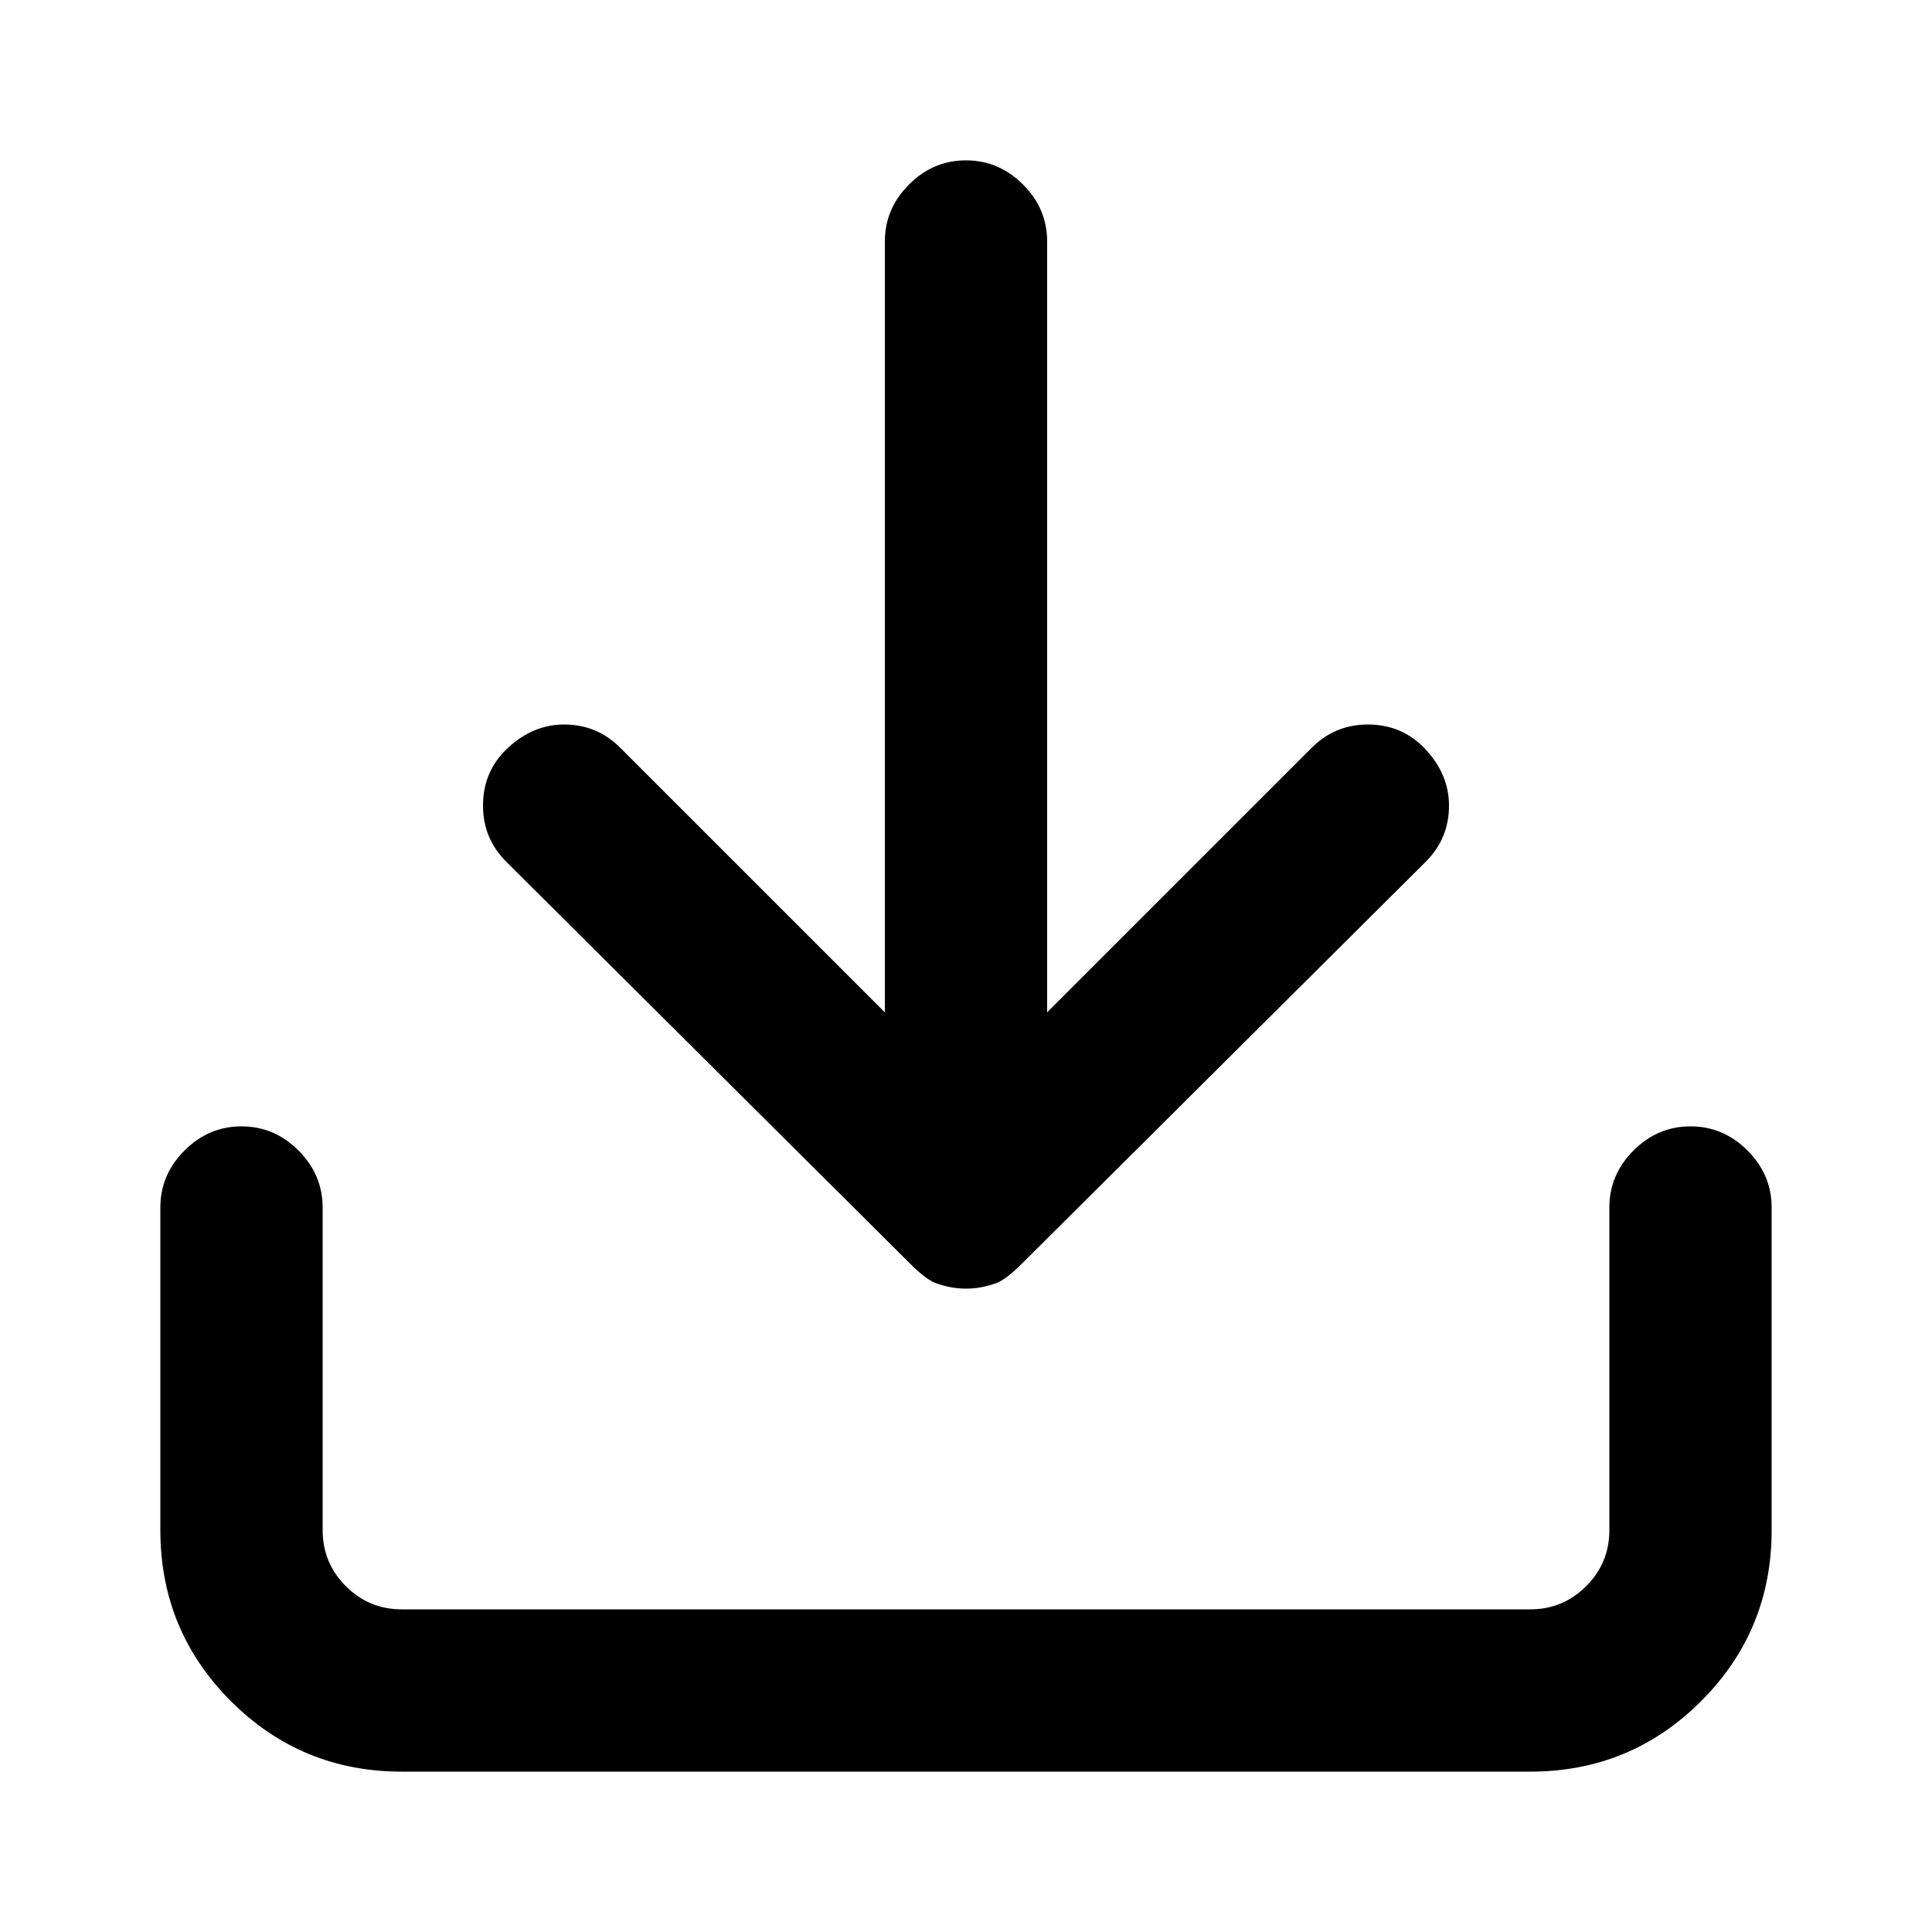
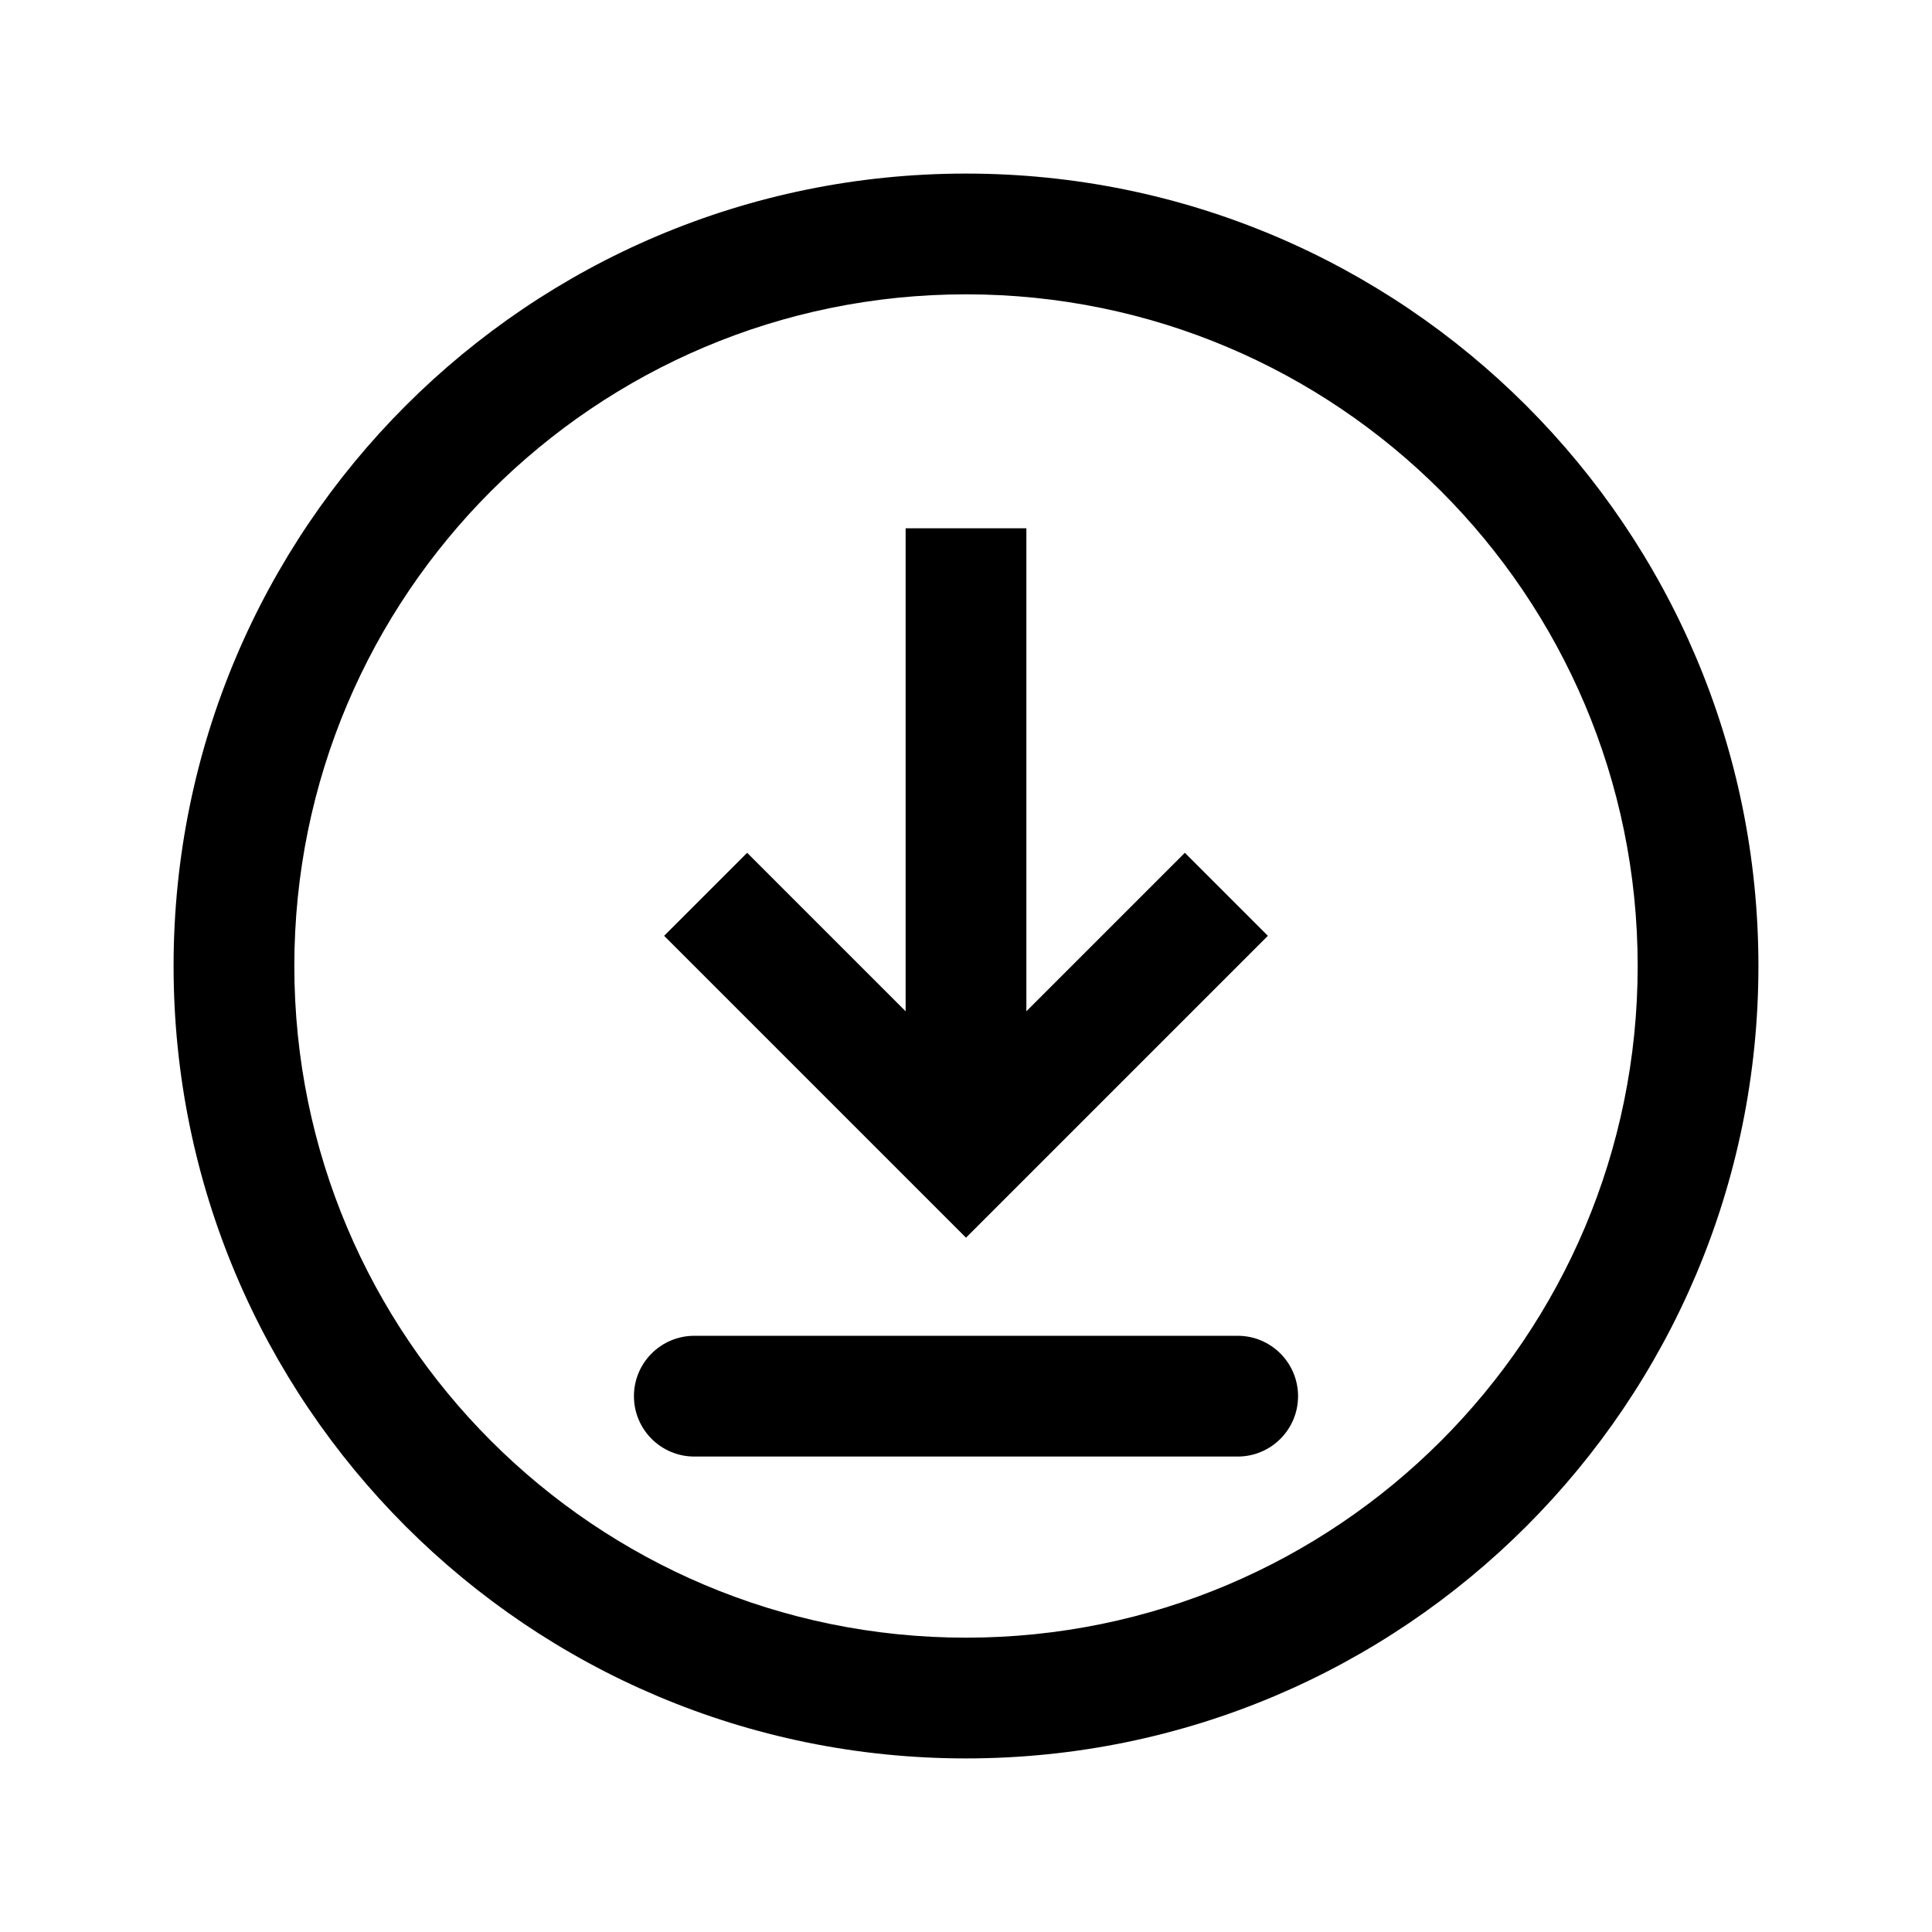
- <svg xmlns="http://www.w3.org/2000/svg" viewBox="0 0 24 24" fill="currentColor">
-   <g transform="translate(0,24) scale(1,-1)">
-     <path d="M7.704 14.712 10.992 11.424V21Q10.992 21.408 11.292 21.708Q11.592 22.008 12 22.008Q12.408 22.008 12.708 21.708Q13.008 21.408 13.008 21V11.424L16.296 14.712Q16.584 15 16.992 15Q17.424 15 17.712 14.688Q18 14.376 18 13.992Q18 13.584 17.712 13.296L12.696 8.304Q12.504 8.112 12.384 8.064Q12.192 7.992 12 7.992Q11.808 7.992 11.616 8.064Q11.496 8.112 11.304 8.304L6.288 13.296Q6 13.584 6 13.992Q6 14.424 6.312 14.712Q6.624 15 7.008 15Q7.416 15 7.704 14.712ZM22.008 9V4.992Q22.008 3.744 21.132 2.868Q20.256 1.992 19.008 1.992H4.992Q3.744 1.992 2.868 2.868Q1.992 3.744 1.992 4.992V9Q1.992 9.408 2.292 9.708Q2.592 10.008 3 10.008Q3.408 10.008 3.708 9.708Q4.008 9.408 4.008 9V4.992Q4.008 4.584 4.296 4.296Q4.584 4.008 4.992 4.008H19.008Q19.416 4.008 19.704 4.296Q19.992 4.584 19.992 4.992V9Q19.992 9.408 20.292 9.708Q20.592 10.008 21 10.008Q21.408 10.008 21.708 9.708Q22.008 9.408 22.008 9Z" />
-   </g>
+ <svg xmlns="http://www.w3.org/2000/svg" viewBox="0 0 512 512">
+   <path d="M256 46 A210 210 0 1 1 256 466 A210 210 0 1 1 256 46 Z M256 78 A178 178 0 1 0 256 434 A178 178 0 1 0 256 78 Z" fill="black" fill-rule="evenodd" />
+   <path d="M240 140 L272 140 L272 268 L314 226 L336 248 L256 328 L176 248 L198 226 L240 268 Z" fill="black" />
+   <rect x="168" y="354" width="176" height="32" rx="16" fill="black" />
</svg>
